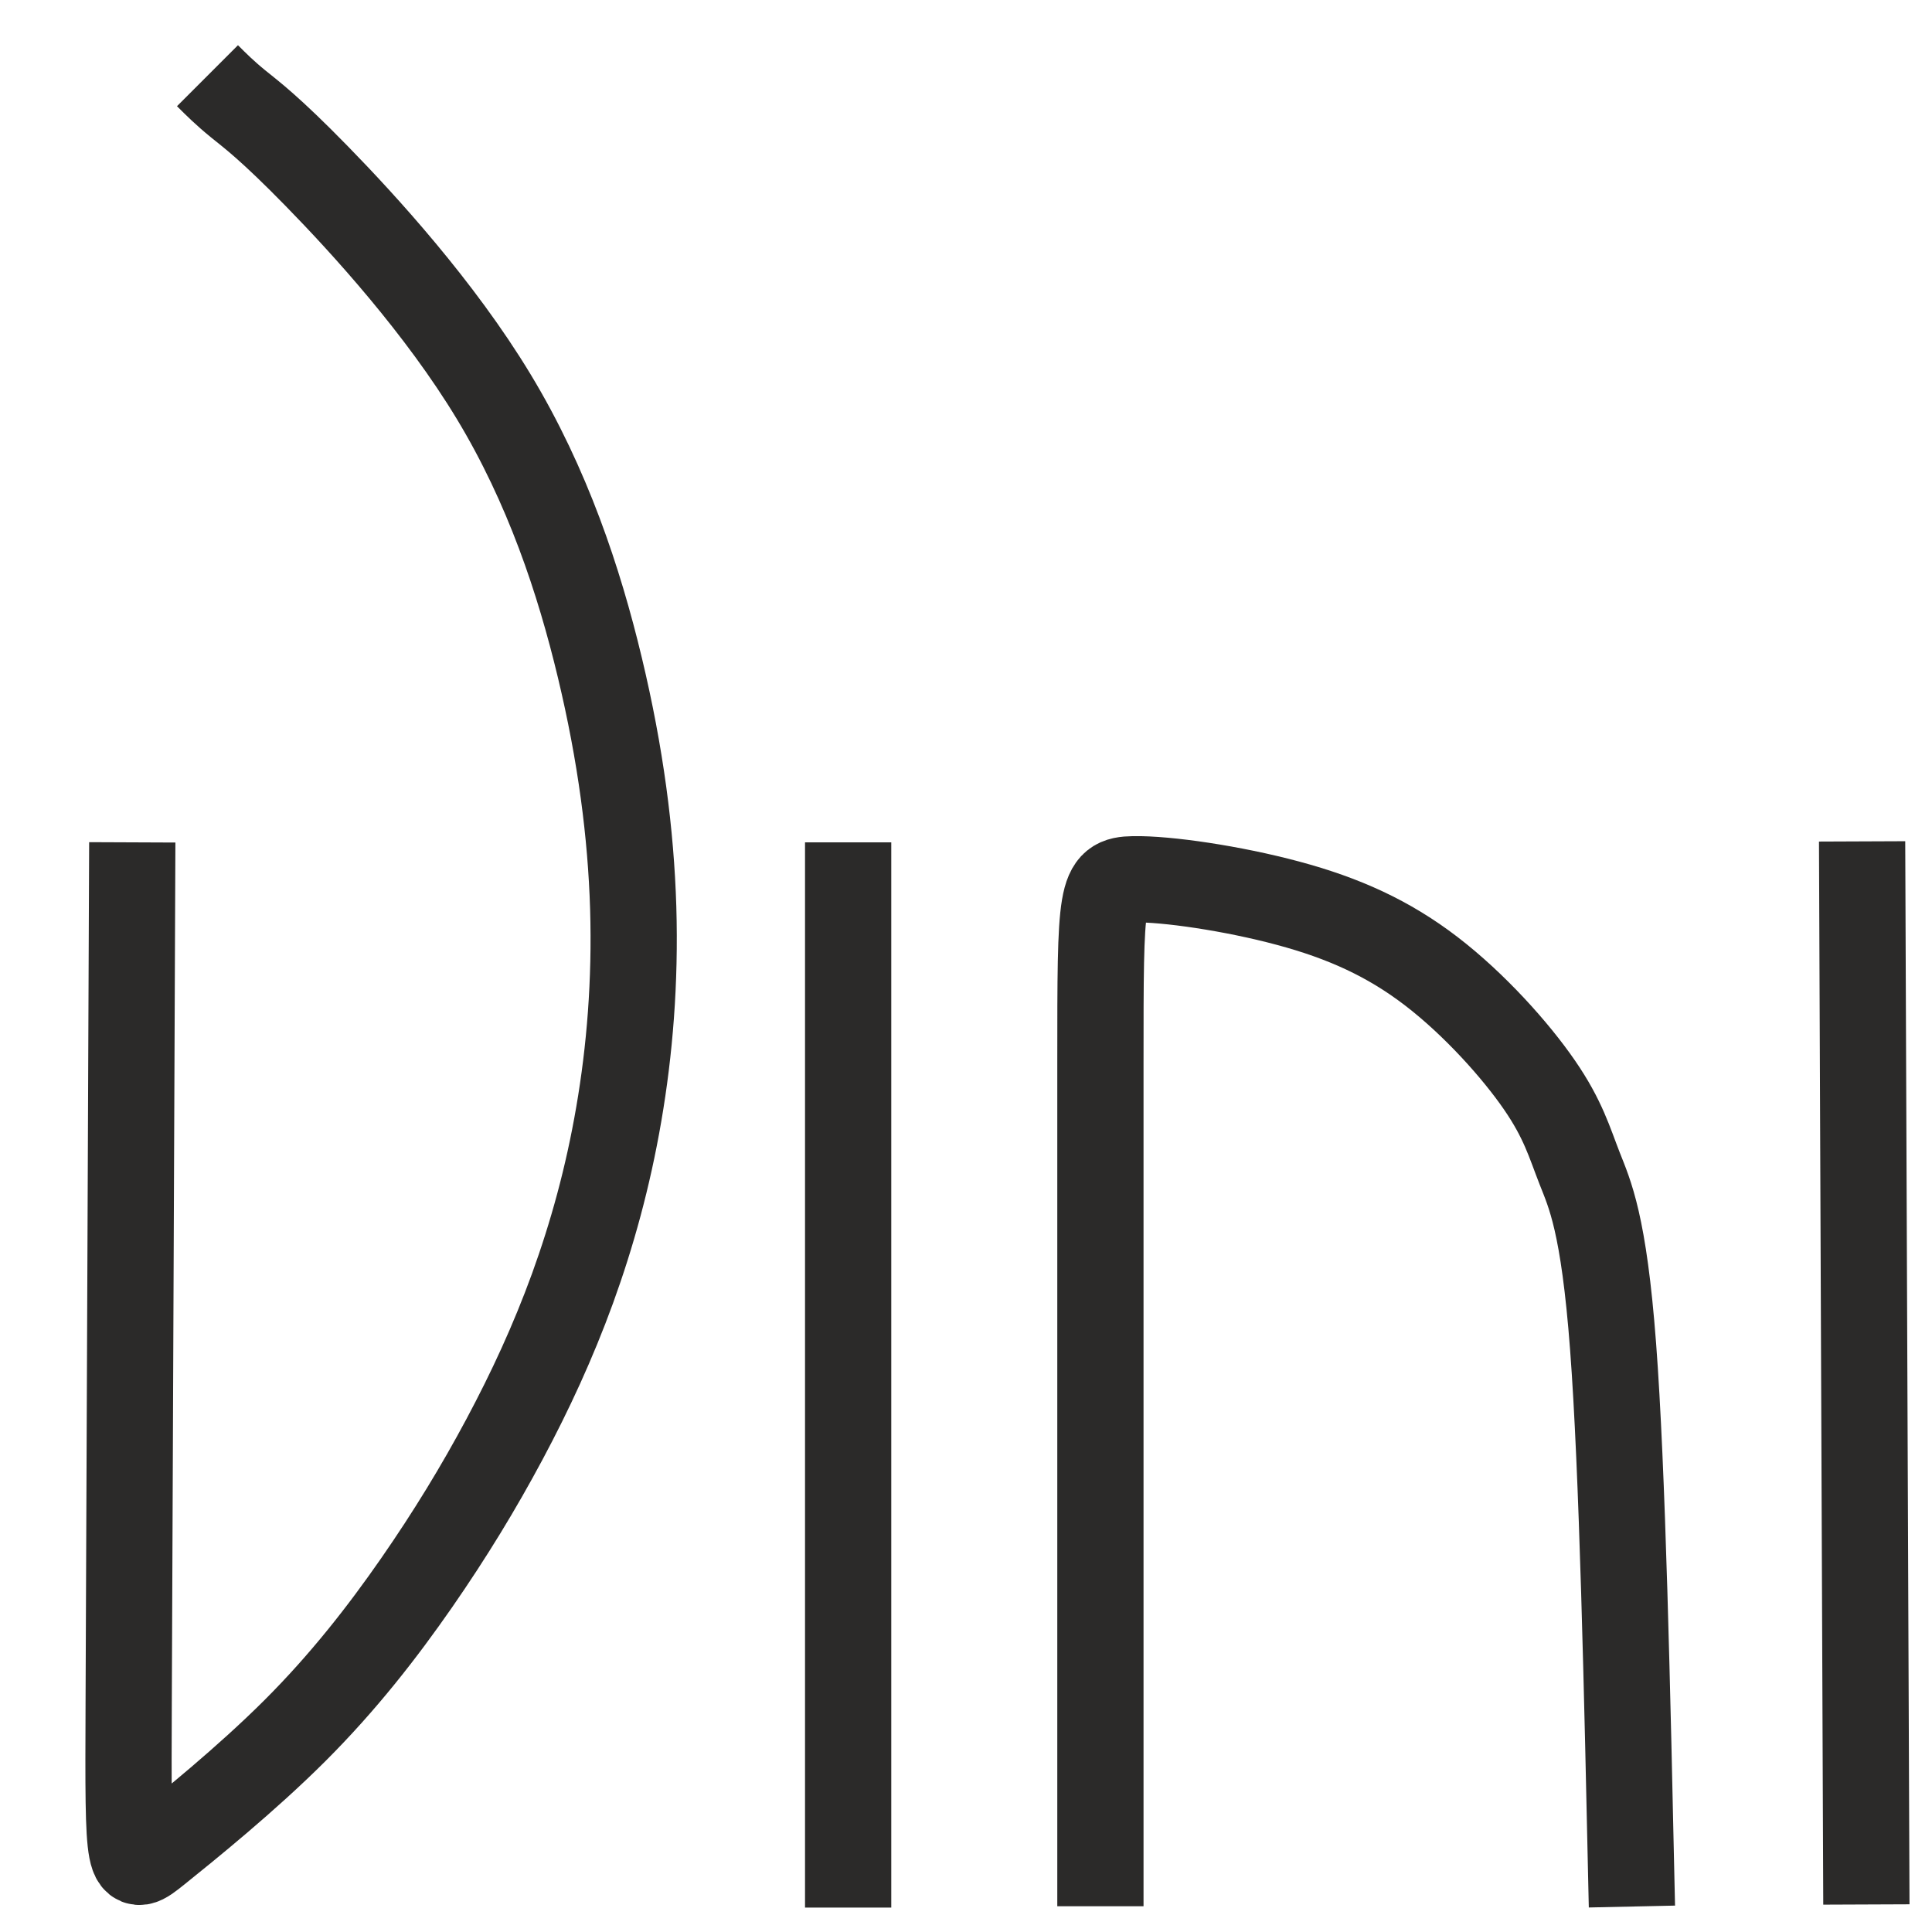
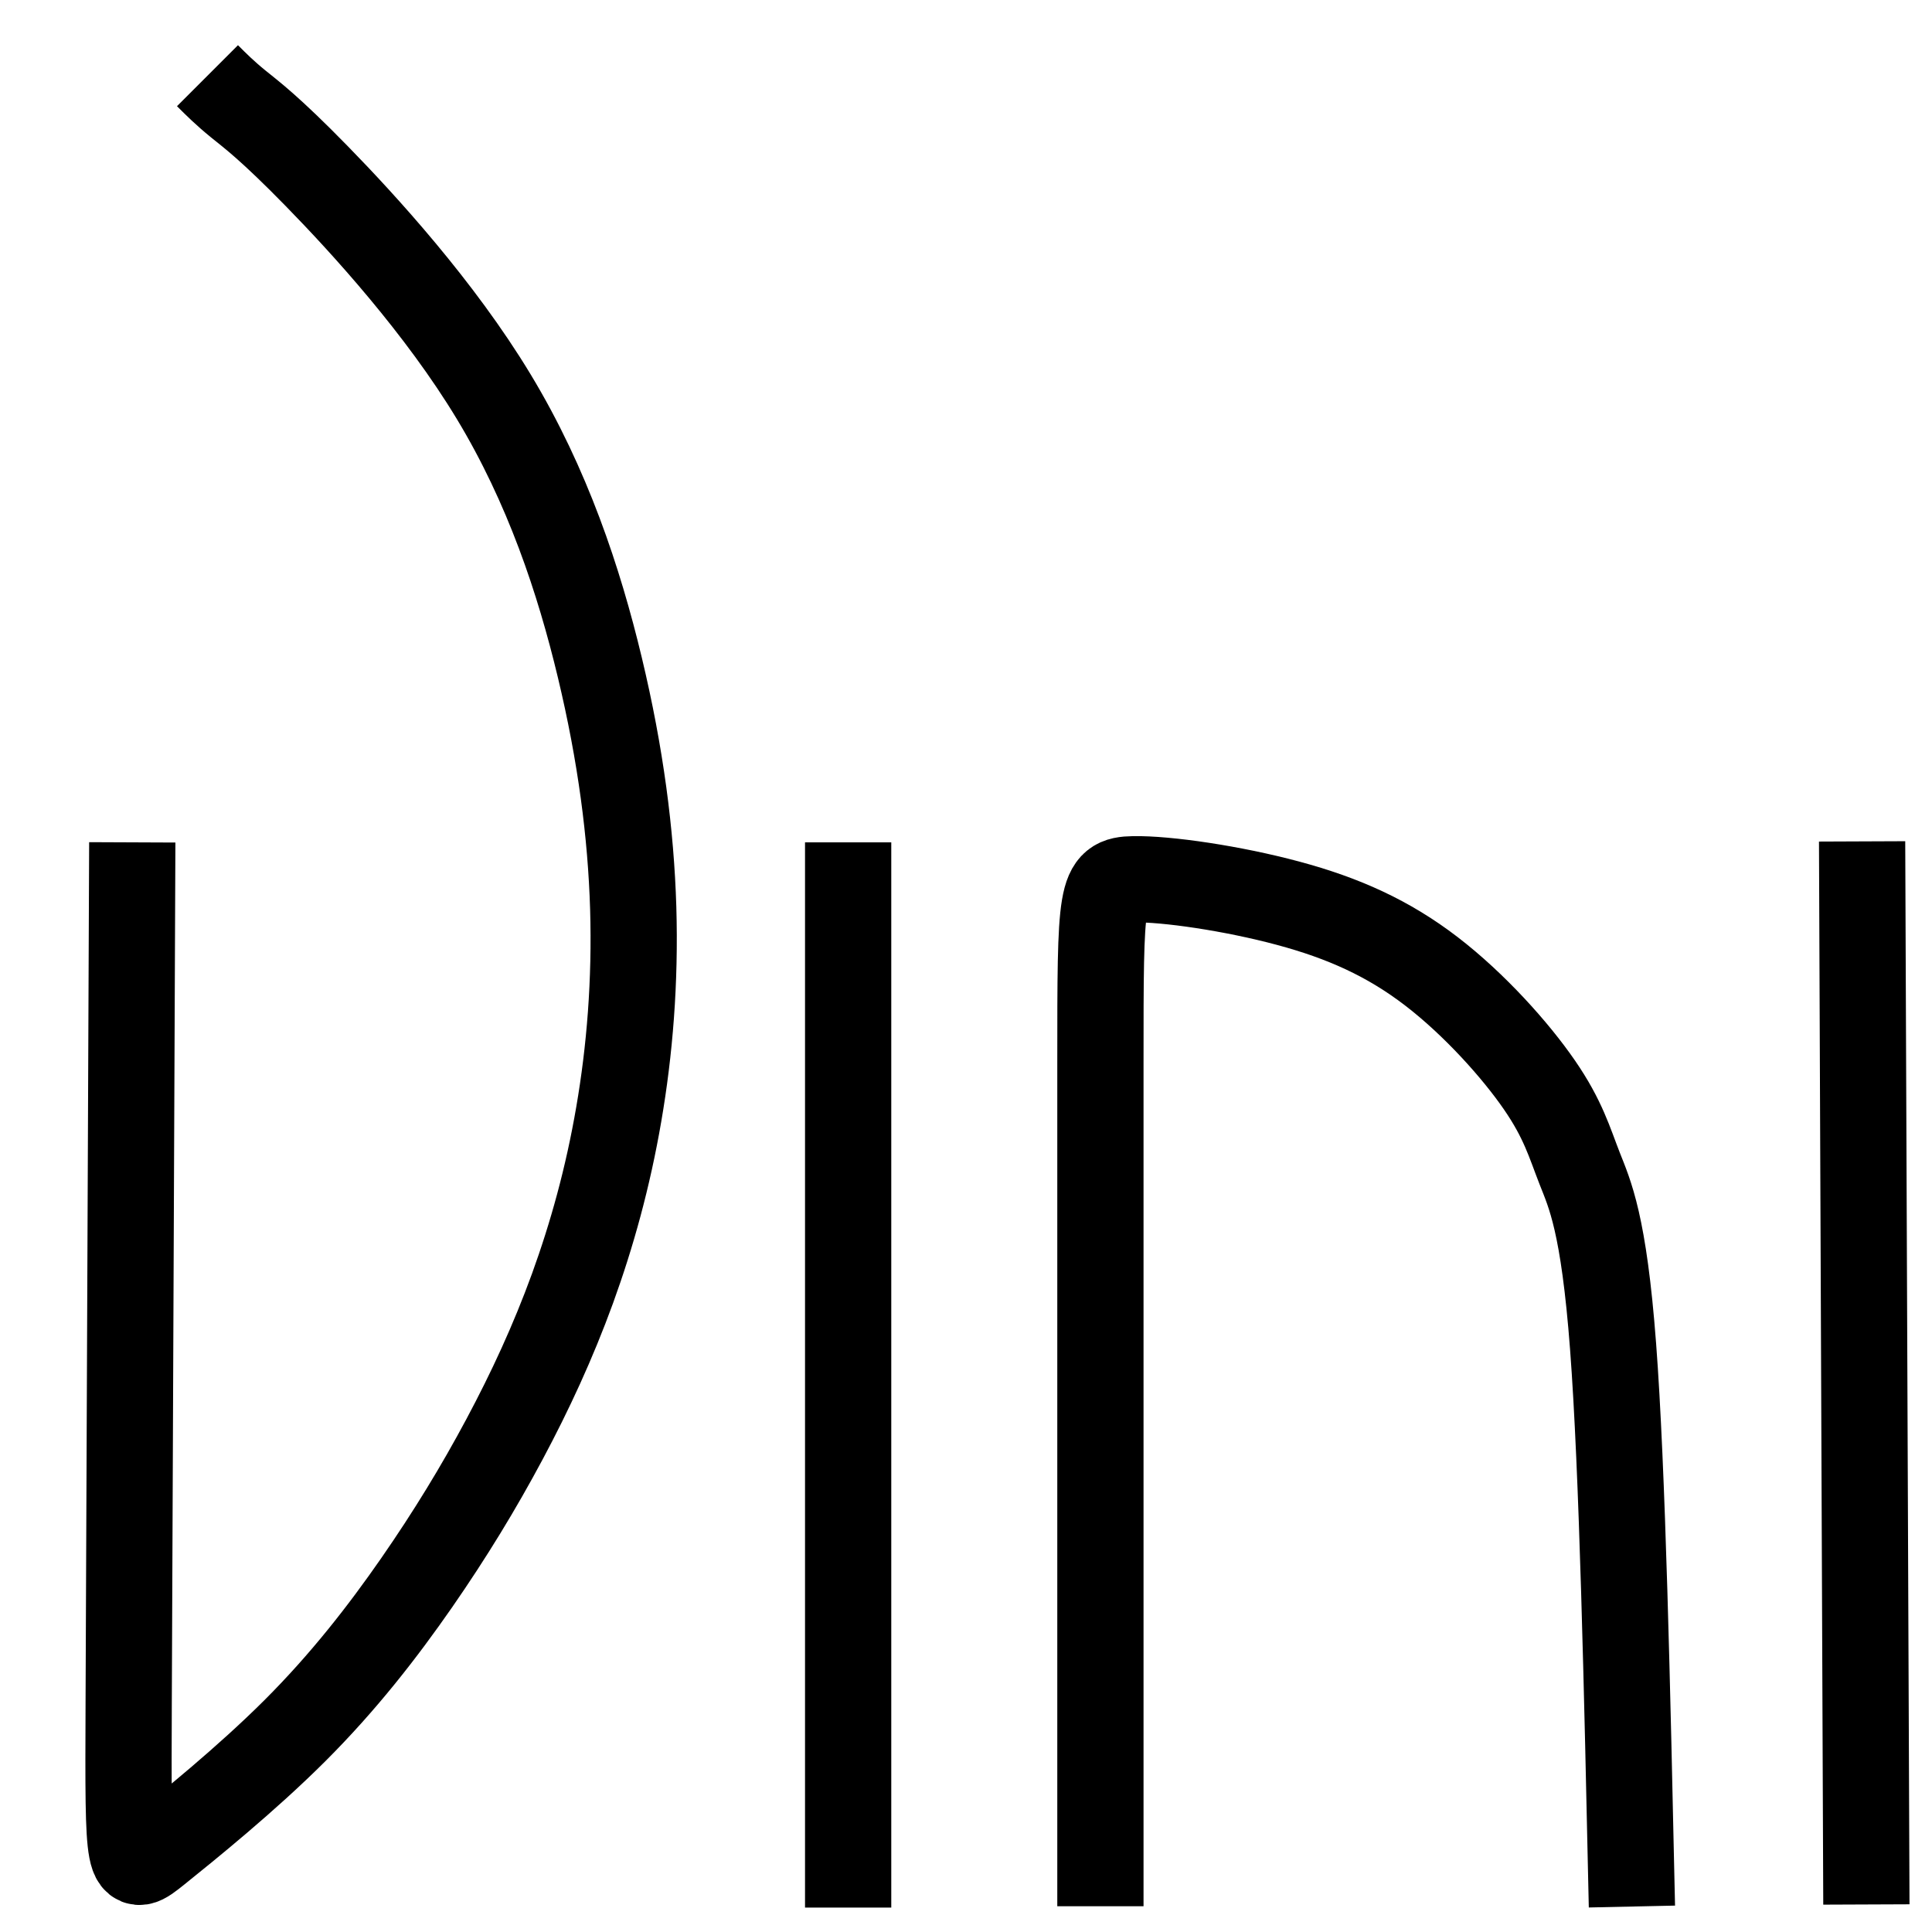
<svg xmlns="http://www.w3.org/2000/svg" xml:space="preserve" width="280px" height="280px" version="1.1" style="shape-rendering:geometricPrecision; text-rendering:geometricPrecision; image-rendering:optimizeQuality; fill-rule:evenodd; clip-rule:evenodd" viewBox="0 0 280 275">
  <defs>
    <style type="text/css">
   
    .str0 {stroke:#2B2A29;stroke-width:12.5;stroke-miterlimit:22.926}
    .fil0 {fill:none}
   
  </style>
  </defs>
  <g id="Слой_x0020_1">
-     <path class="fil0 str0" d="M19.17 119.58c-0.21,49.86 -0.41,99.72 -0.52,124.65 -0.1,24.93 -0.1,24.93 4.17,21.5 4.27,-3.44 12.81,-10.31 19.91,-17.4 7.09,-7.08 12.74,-14.37 17.63,-21.41 4.89,-7.05 9.02,-13.84 12.75,-20.82 3.73,-6.98 7.05,-14.14 9.87,-21.89 2.81,-7.75 5.13,-16.09 6.7,-25.25 1.58,-9.17 2.41,-19.17 2.09,-29.9 -0.33,-10.73 -1.81,-22.19 -4.83,-34.79 -3.02,-12.61 -7.58,-26.36 -15.38,-39.27 -7.8,-12.92 -18.84,-25 -25.67,-31.99 -6.83,-6.99 -9.45,-8.89 -11.38,-10.46 -1.94,-1.58 -3.19,-2.83 -4.44,-4.08" />
-     <path class="fil0 str0" d="M122.92 119.58c0,51.46 0,102.92 0,128.65 0,25.73 0,25.73 0,25.73" />
-     <path class="fil0 str0" d="M159.48 273.77c0,-48.54 0,-97.07 0,-122.13 0,-25.05 0,-26.63 4.79,-26.71 4.79,-0.09 14.36,1.31 22.4,3.47 8.04,2.16 14.54,5.08 20.78,9.87 6.24,4.79 12.21,11.46 15.65,16.46 3.45,5 4.36,8.34 5.83,12.09 1.47,3.75 3.5,7.91 4.85,25.81 1.36,17.9 2.04,49.54 2.73,81.18" />
-     <path class="fil0 str0" d="M269.87 119.44c0.21,51.36 0.41,102.72 0.62,154.07" />
+     <path style="stroke:black" class="fil0 str0" d="M19.17 119.58c-0.21,49.86 -0.41,99.72 -0.52,124.65 -0.1,24.93 -0.1,24.93 4.17,21.5 4.27,-3.44 12.81,-10.31 19.91,-17.4 7.09,-7.08 12.74,-14.37 17.63,-21.41 4.89,-7.05 9.02,-13.84 12.75,-20.82 3.73,-6.98 7.05,-14.14 9.87,-21.89 2.81,-7.75 5.13,-16.09 6.7,-25.25 1.58,-9.17 2.41,-19.17 2.09,-29.9 -0.33,-10.73 -1.81,-22.19 -4.83,-34.79 -3.02,-12.61 -7.58,-26.36 -15.38,-39.27 -7.8,-12.92 -18.84,-25 -25.67,-31.99 -6.83,-6.99 -9.45,-8.89 -11.38,-10.46 -1.94,-1.58 -3.19,-2.83 -4.44,-4.08" />
+     <path style="stroke:black" class="fil0 str0" d="M122.92 119.58c0,51.46 0,102.92 0,128.65 0,25.73 0,25.73 0,25.73" />
+     <path style="stroke:black" class="fil0 str0" d="M159.48 273.77c0,-48.54 0,-97.07 0,-122.13 0,-25.05 0,-26.63 4.79,-26.71 4.79,-0.09 14.36,1.31 22.4,3.47 8.04,2.16 14.54,5.08 20.78,9.87 6.24,4.79 12.21,11.46 15.65,16.46 3.45,5 4.36,8.34 5.83,12.09 1.47,3.75 3.5,7.91 4.85,25.81 1.36,17.9 2.04,49.54 2.73,81.18" />
+     <path style="stroke:black" class="fil0 str0" d="M269.87 119.44c0.21,51.36 0.41,102.72 0.62,154.07" />
  </g>
</svg>
